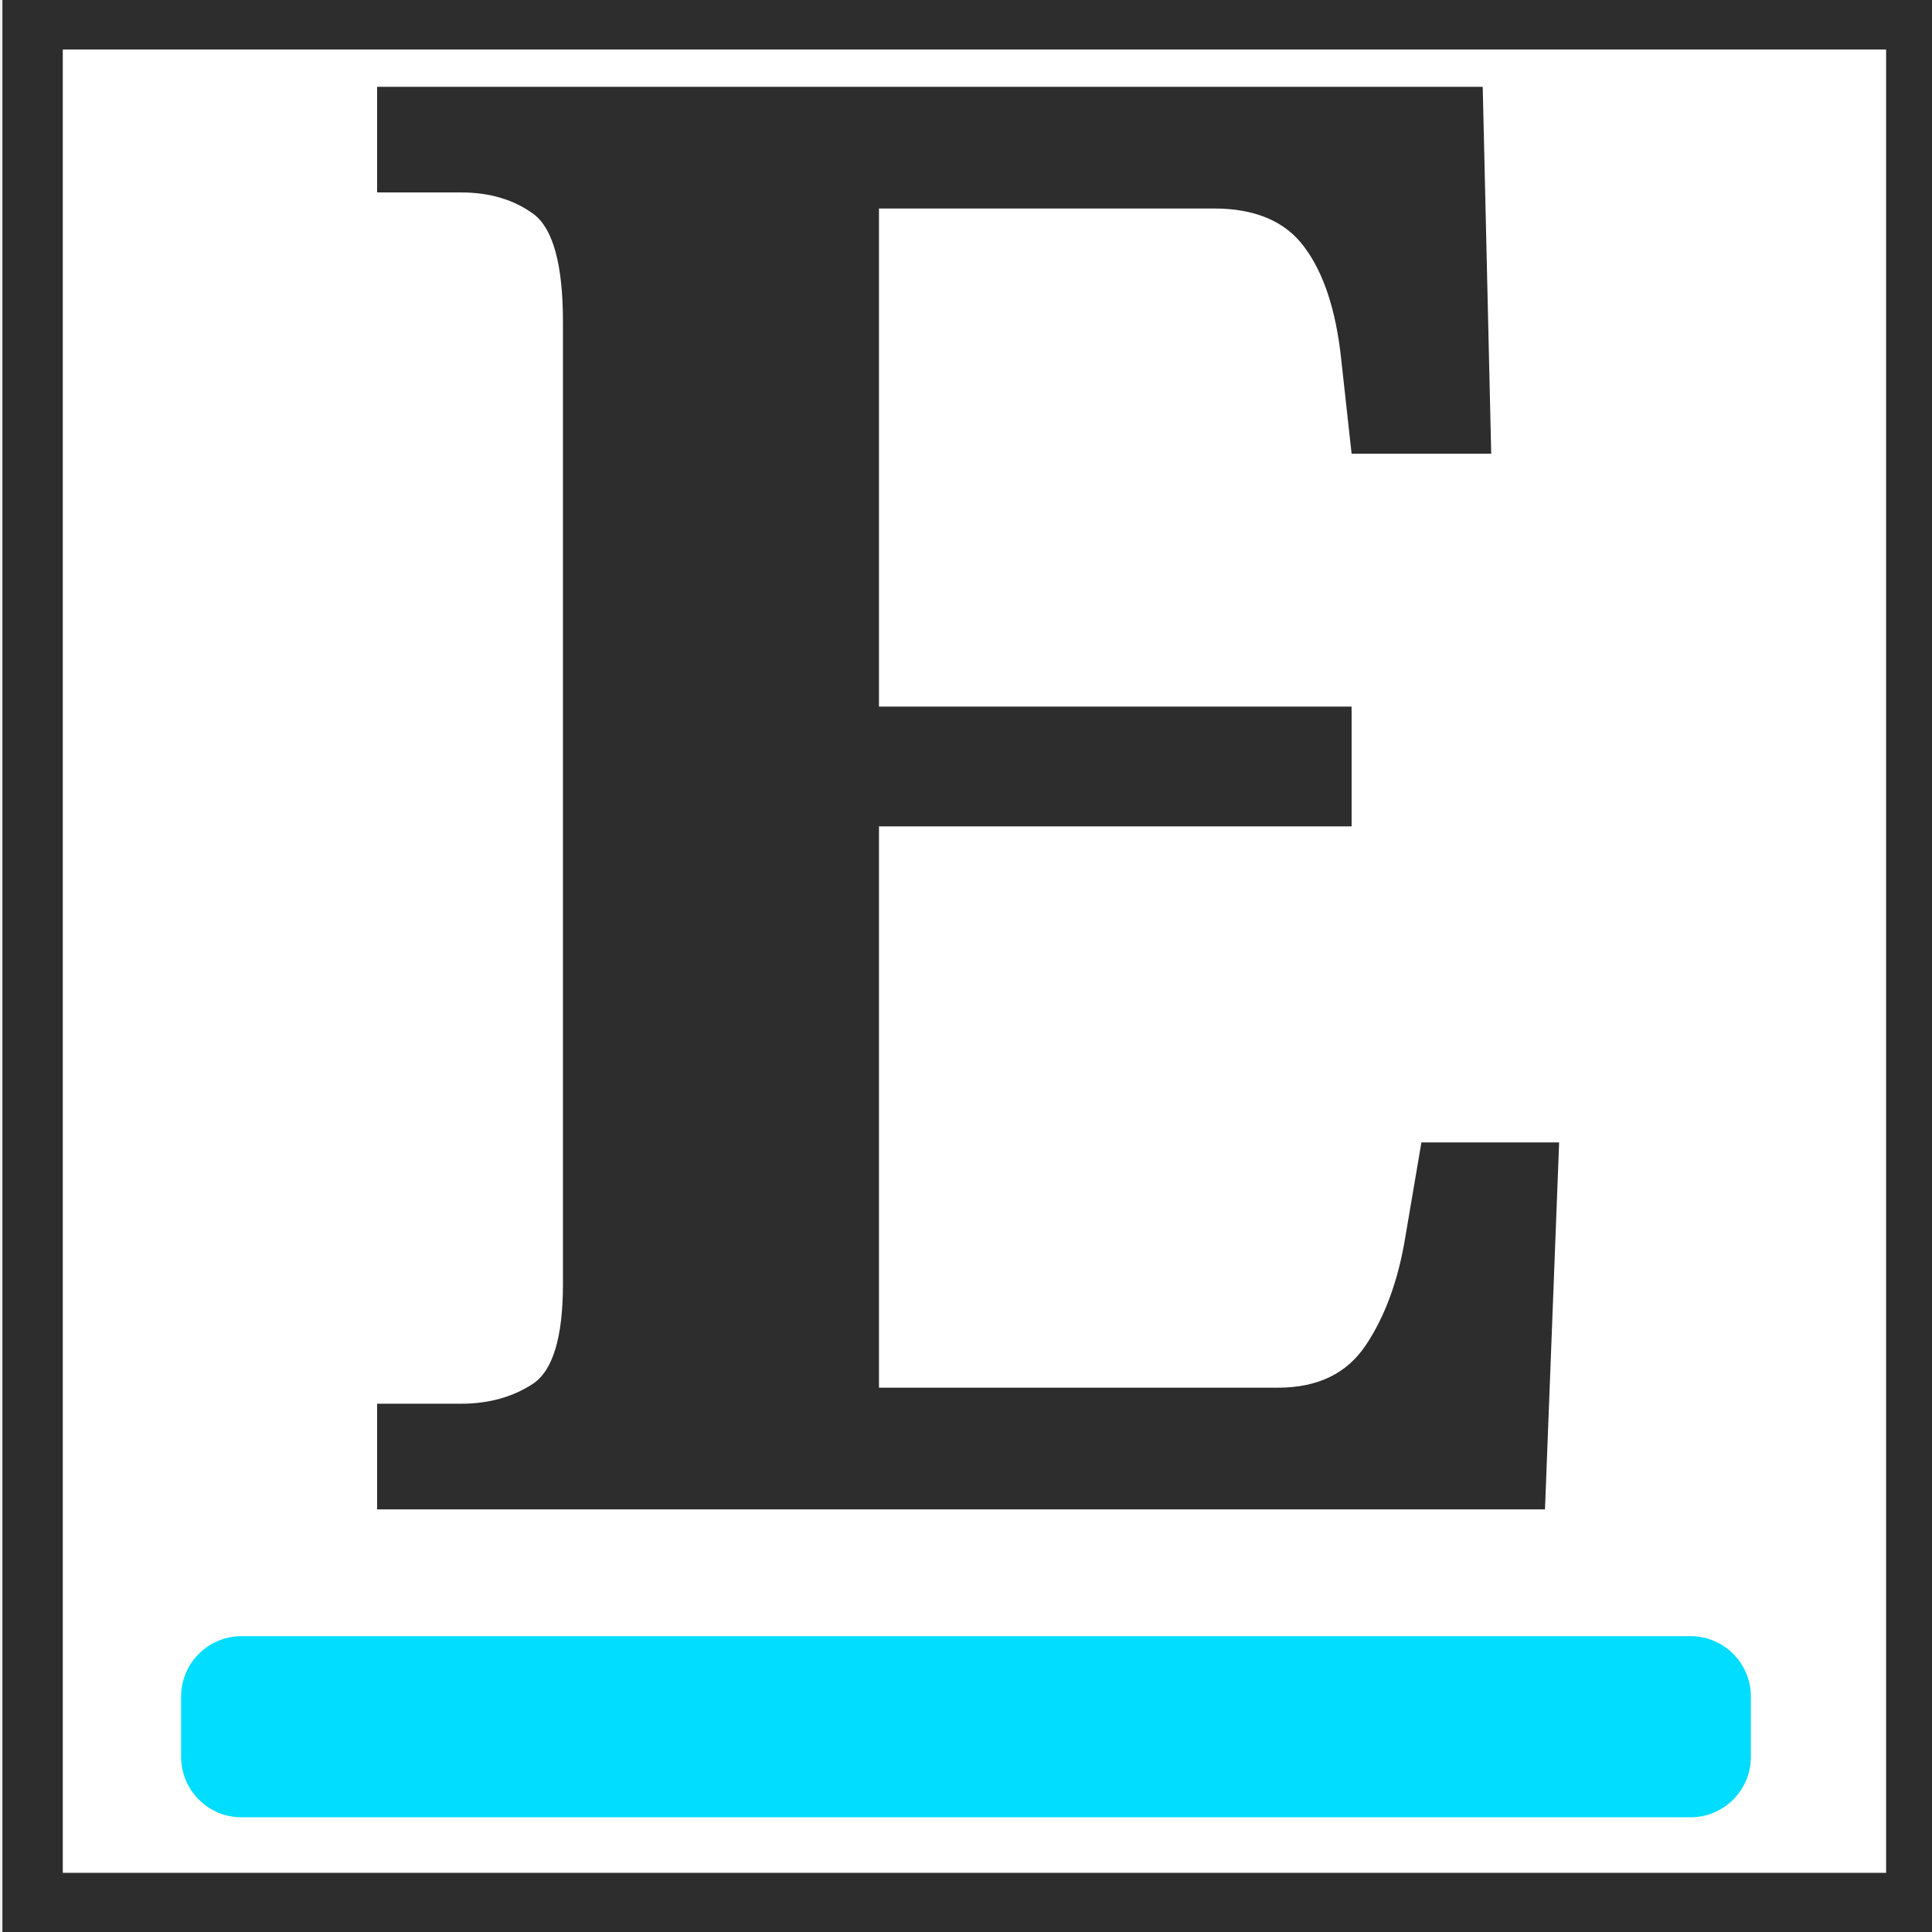
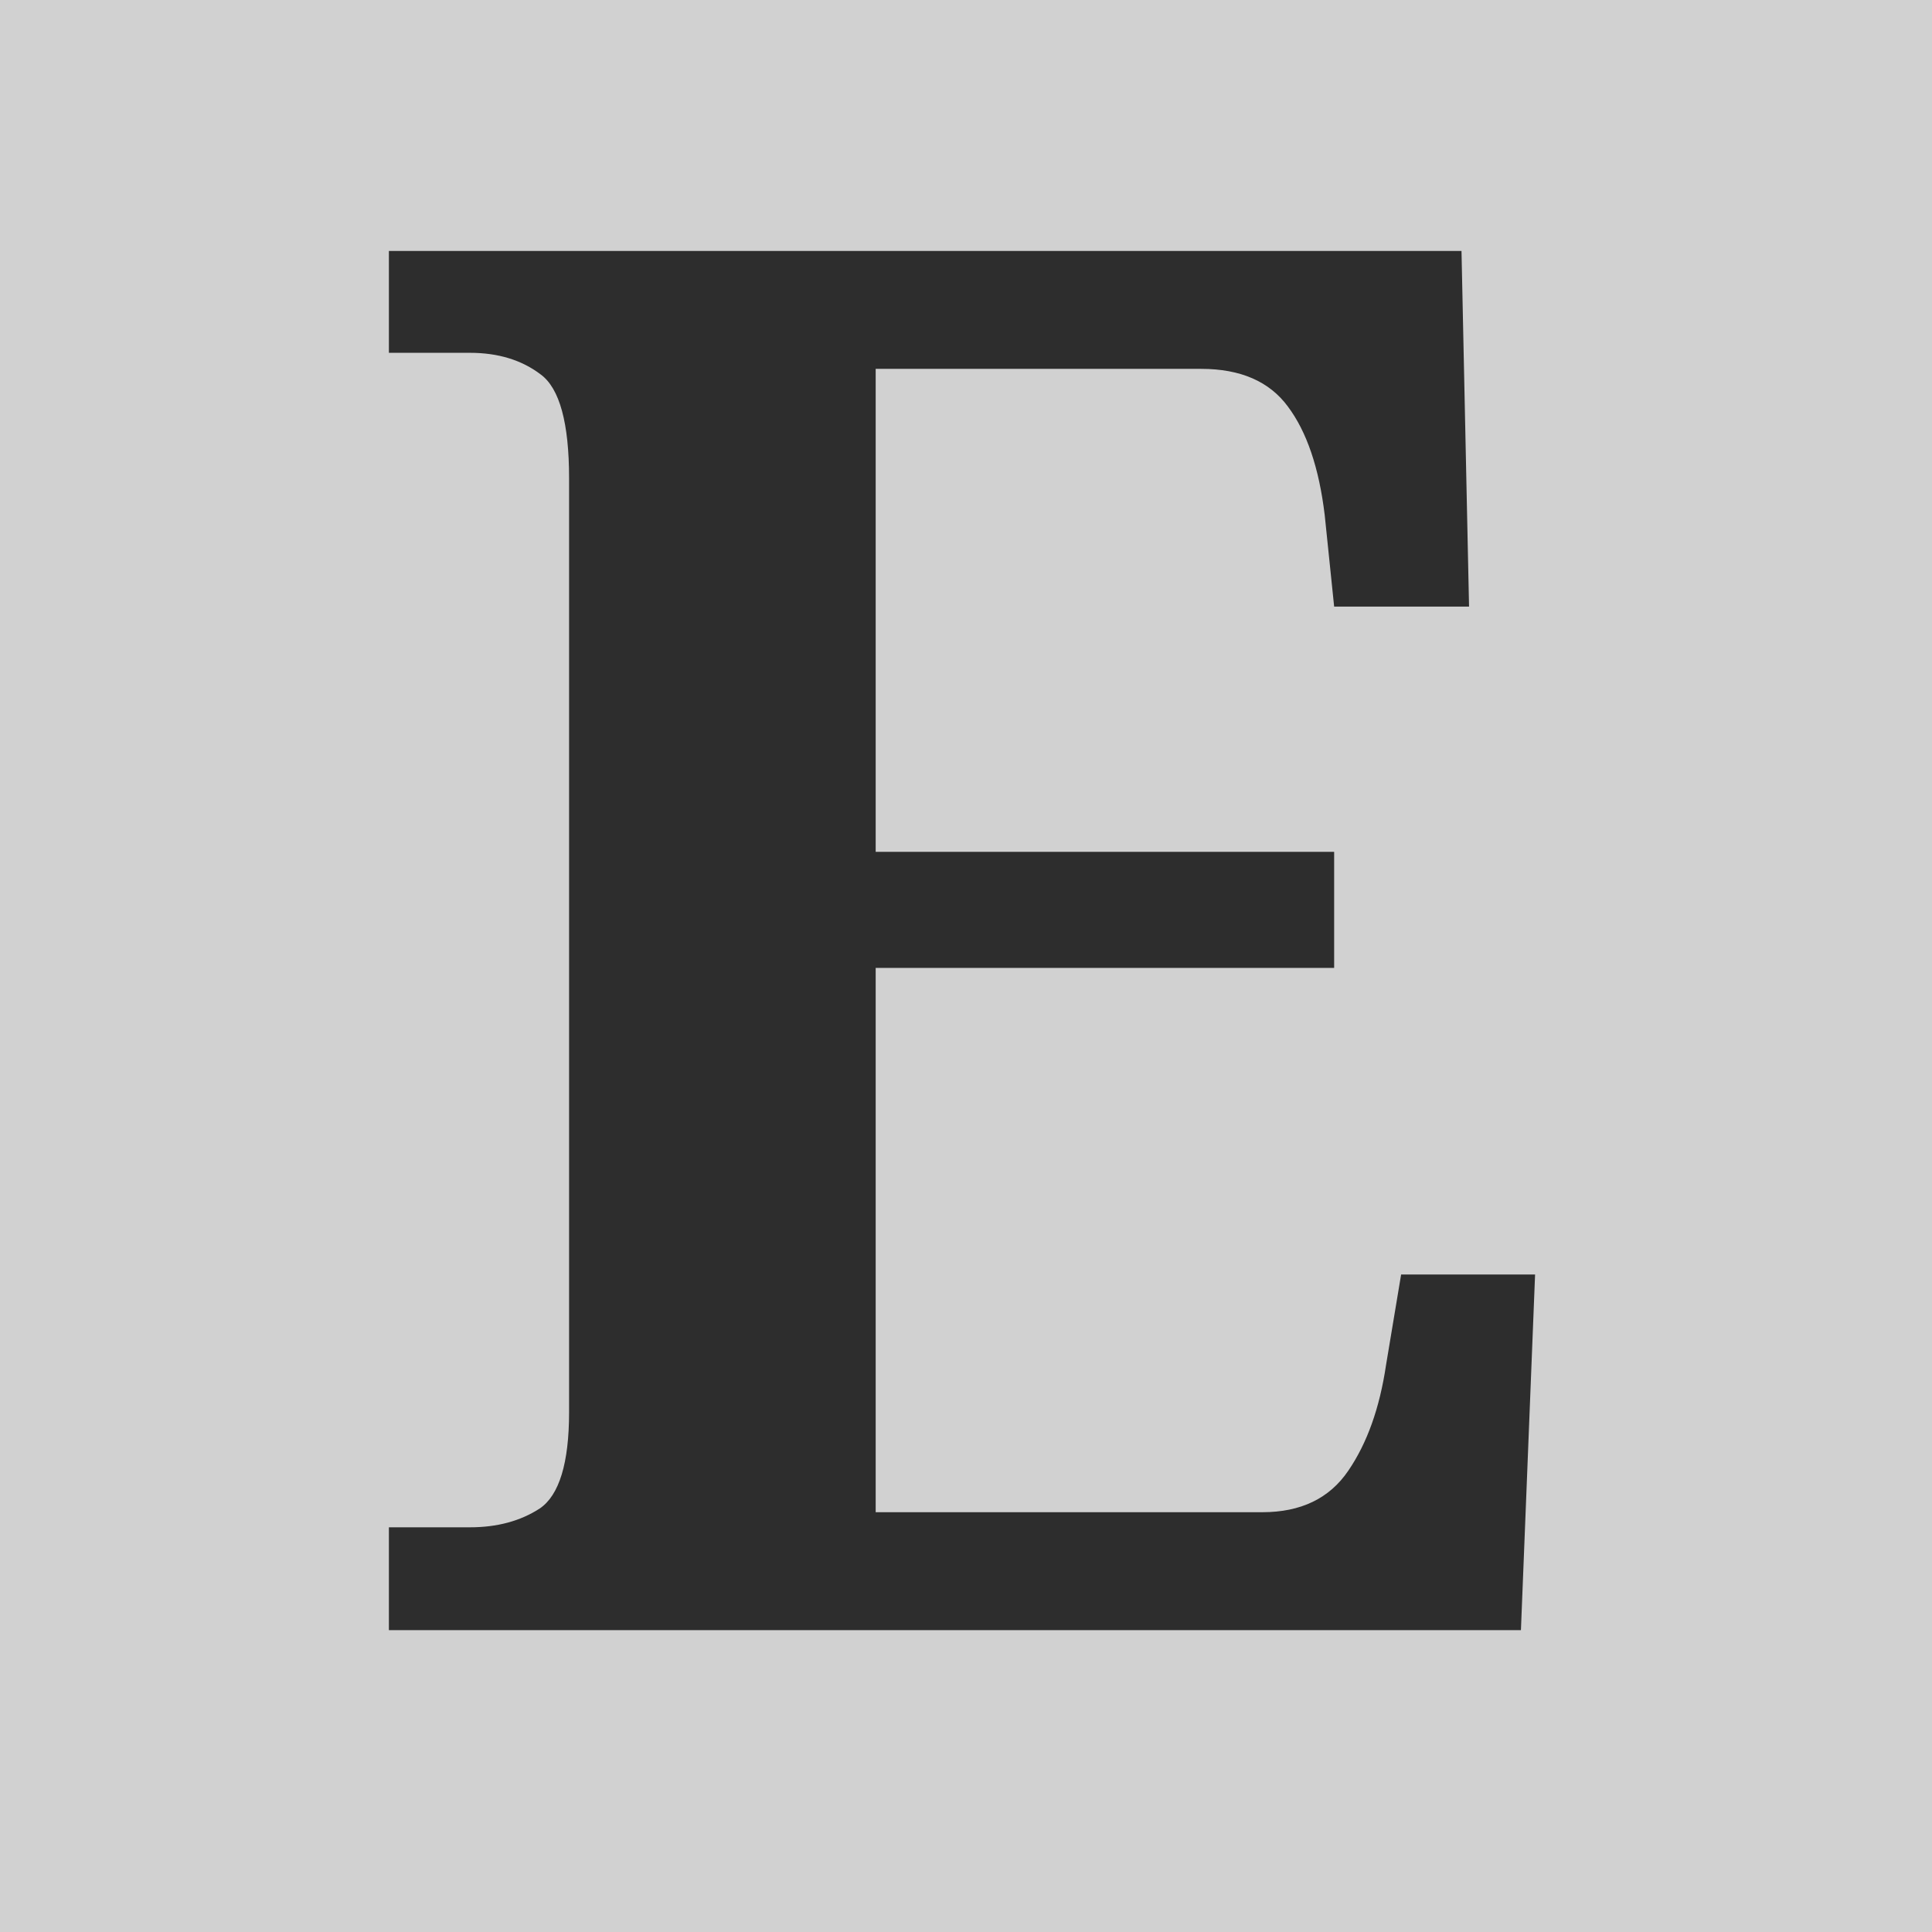
<svg xmlns="http://www.w3.org/2000/svg" width="32" height="32">
  <g class="layer">
-     <rect fill="#ffffff" height="31.2" id="svg_4" stroke="#2d2d2d" width="31.2" x="0.54" y="0.32" />
+     <rect fill="#d1d1d1" height="32" id="svg_4" stroke="#2d2d2d" stroke-width="0" width="32" x="0" y="0" />
    <rect fill="#FF0000" height="0" id="svg_1" stroke="#000000" width="20" x="0" y="30" />
-     <text fill="#2d2d2d" font-family="Serif" font-size="33" font-weight="bold" id="svg_3" stroke="#3f3f3f" stroke-width="0" text-anchor="middle" textLength="0" word-spacing="0" x="16.1" xml:space="preserve" y="25">E</text>
-     <rect fill="#00ddff" height="3" id="svg_2" rx="1" ry="1" stroke="#db0000" stroke-width="0" width="26" x="3" y="27.1" />
+     <text fill="#2d2d2d" font-family="Serif" font-size="32" font-weight="bold" id="svg_3" stroke="#3f3f3f" stroke-width="0" text-anchor="middle" textLength="0" word-spacing="0" x="16" xml:space="preserve" y="27">E</text>
  </g>
</svg>
